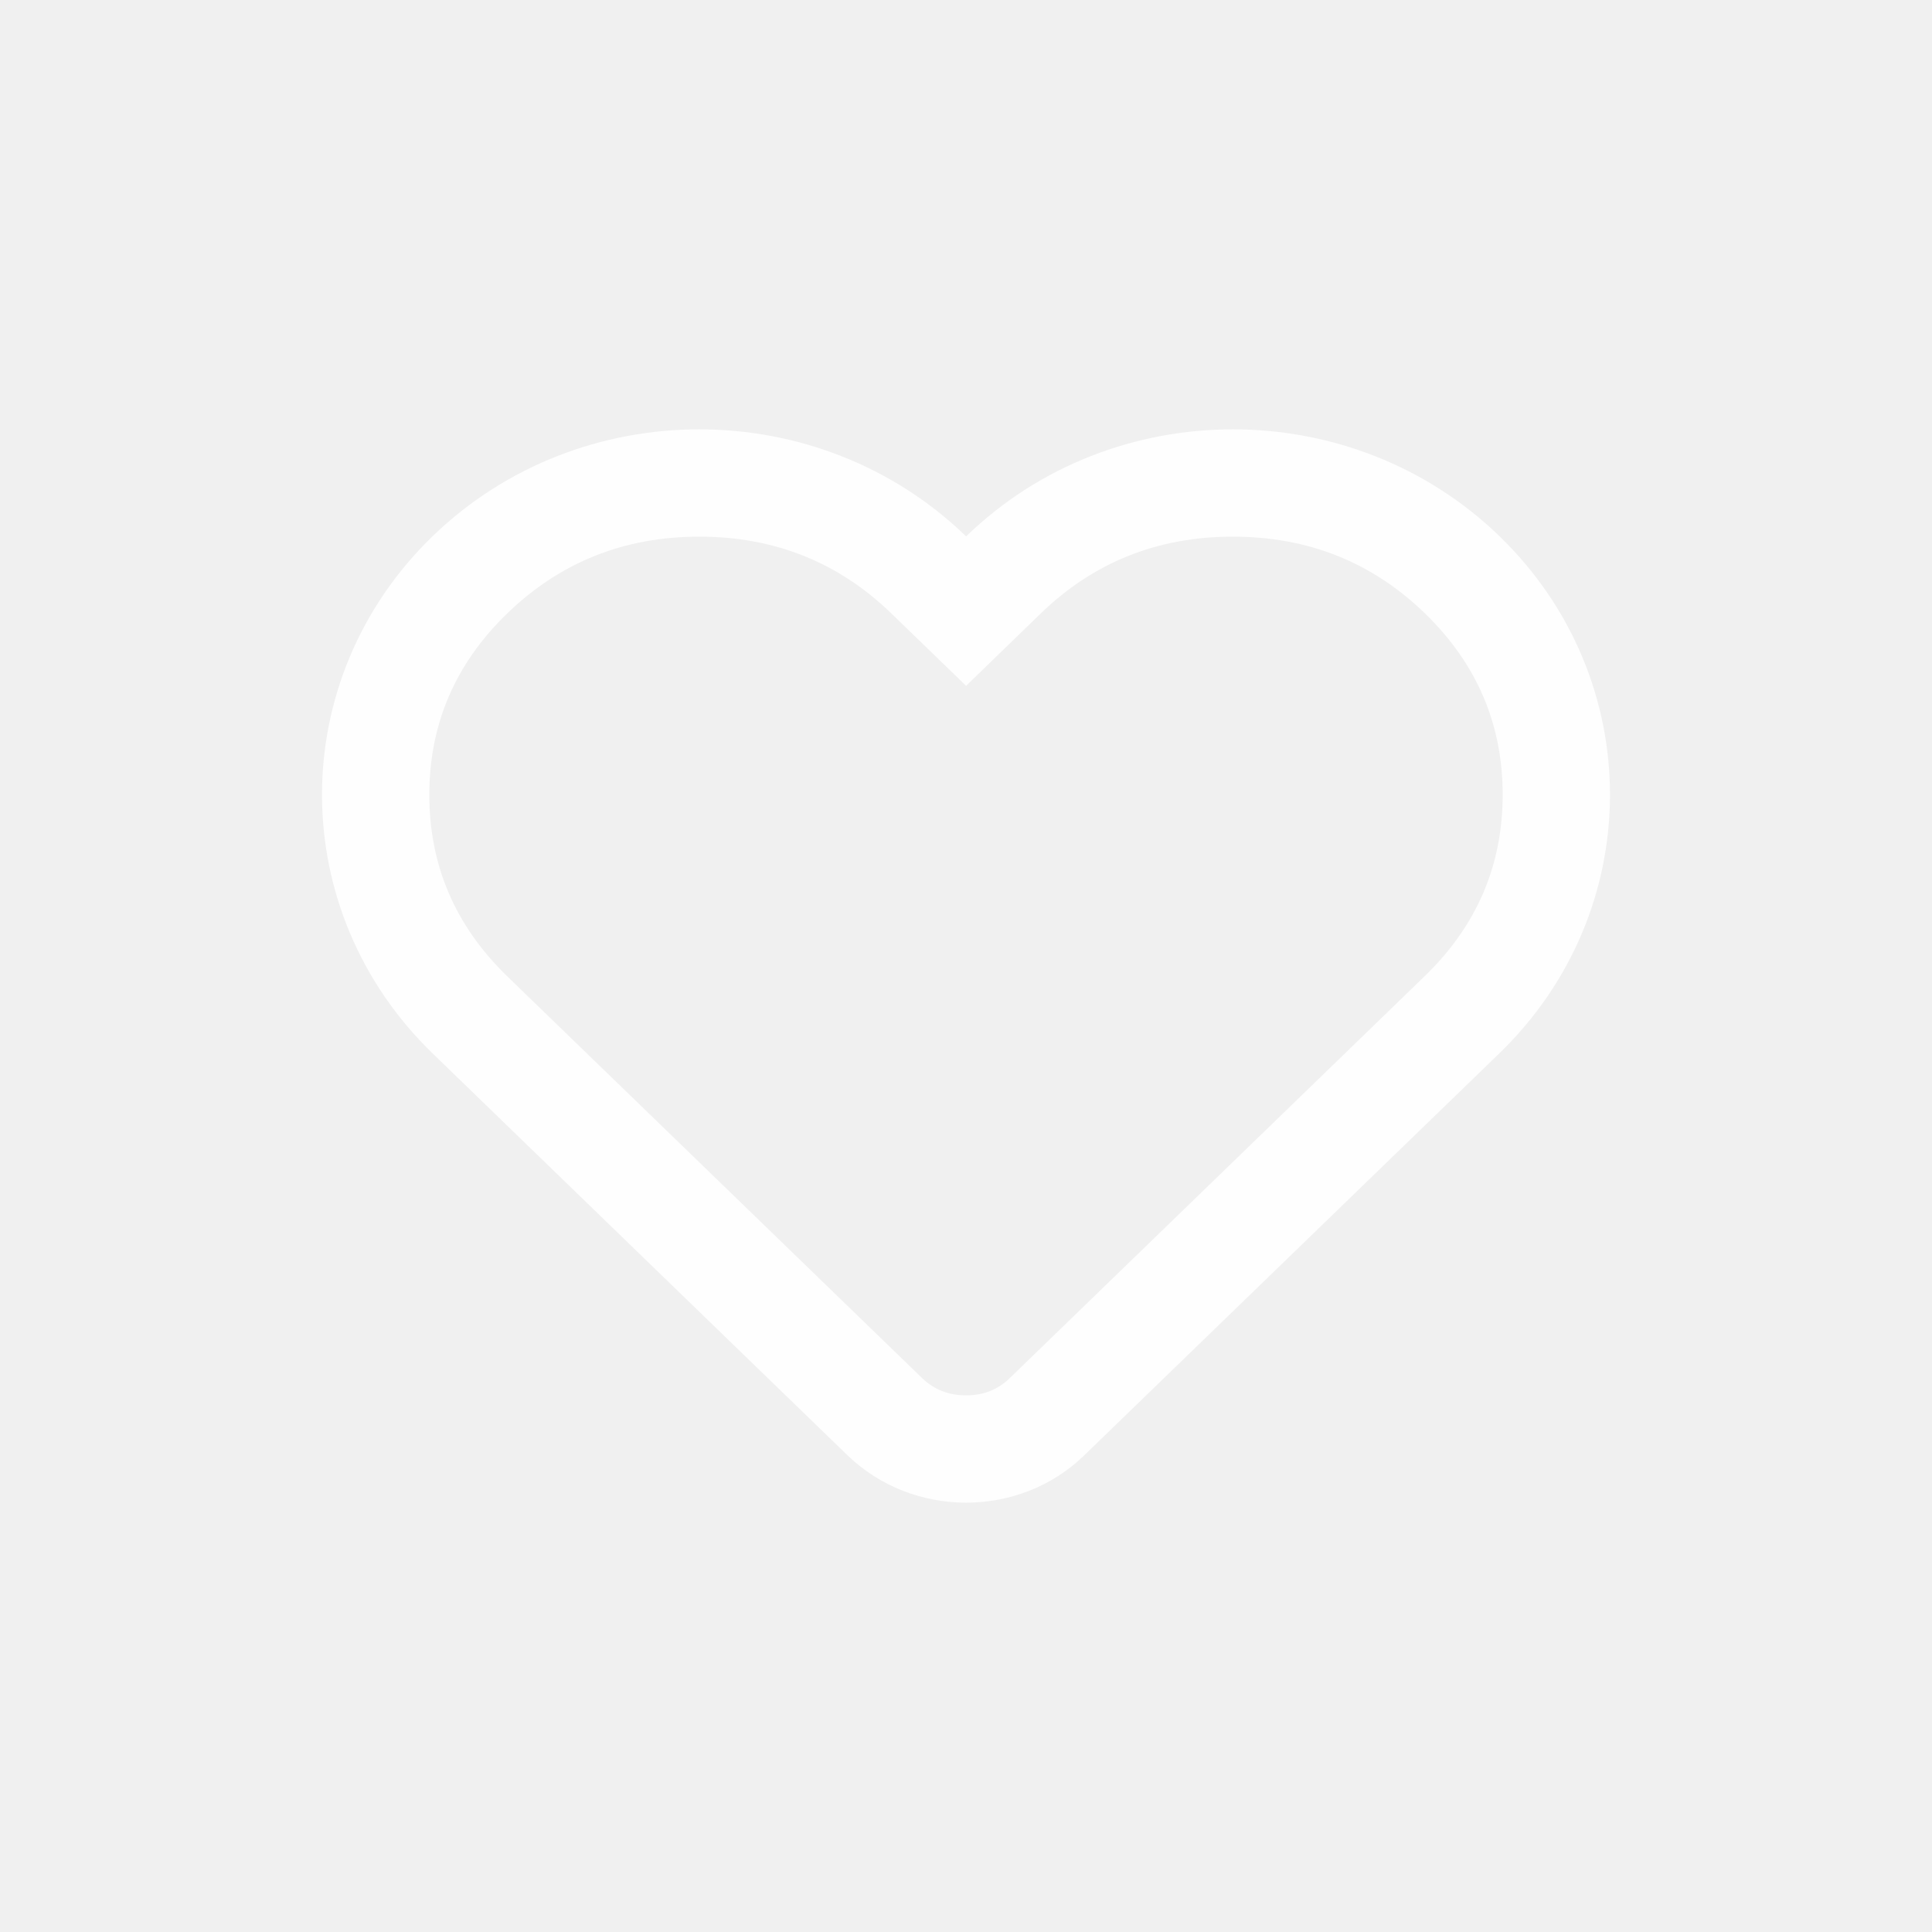
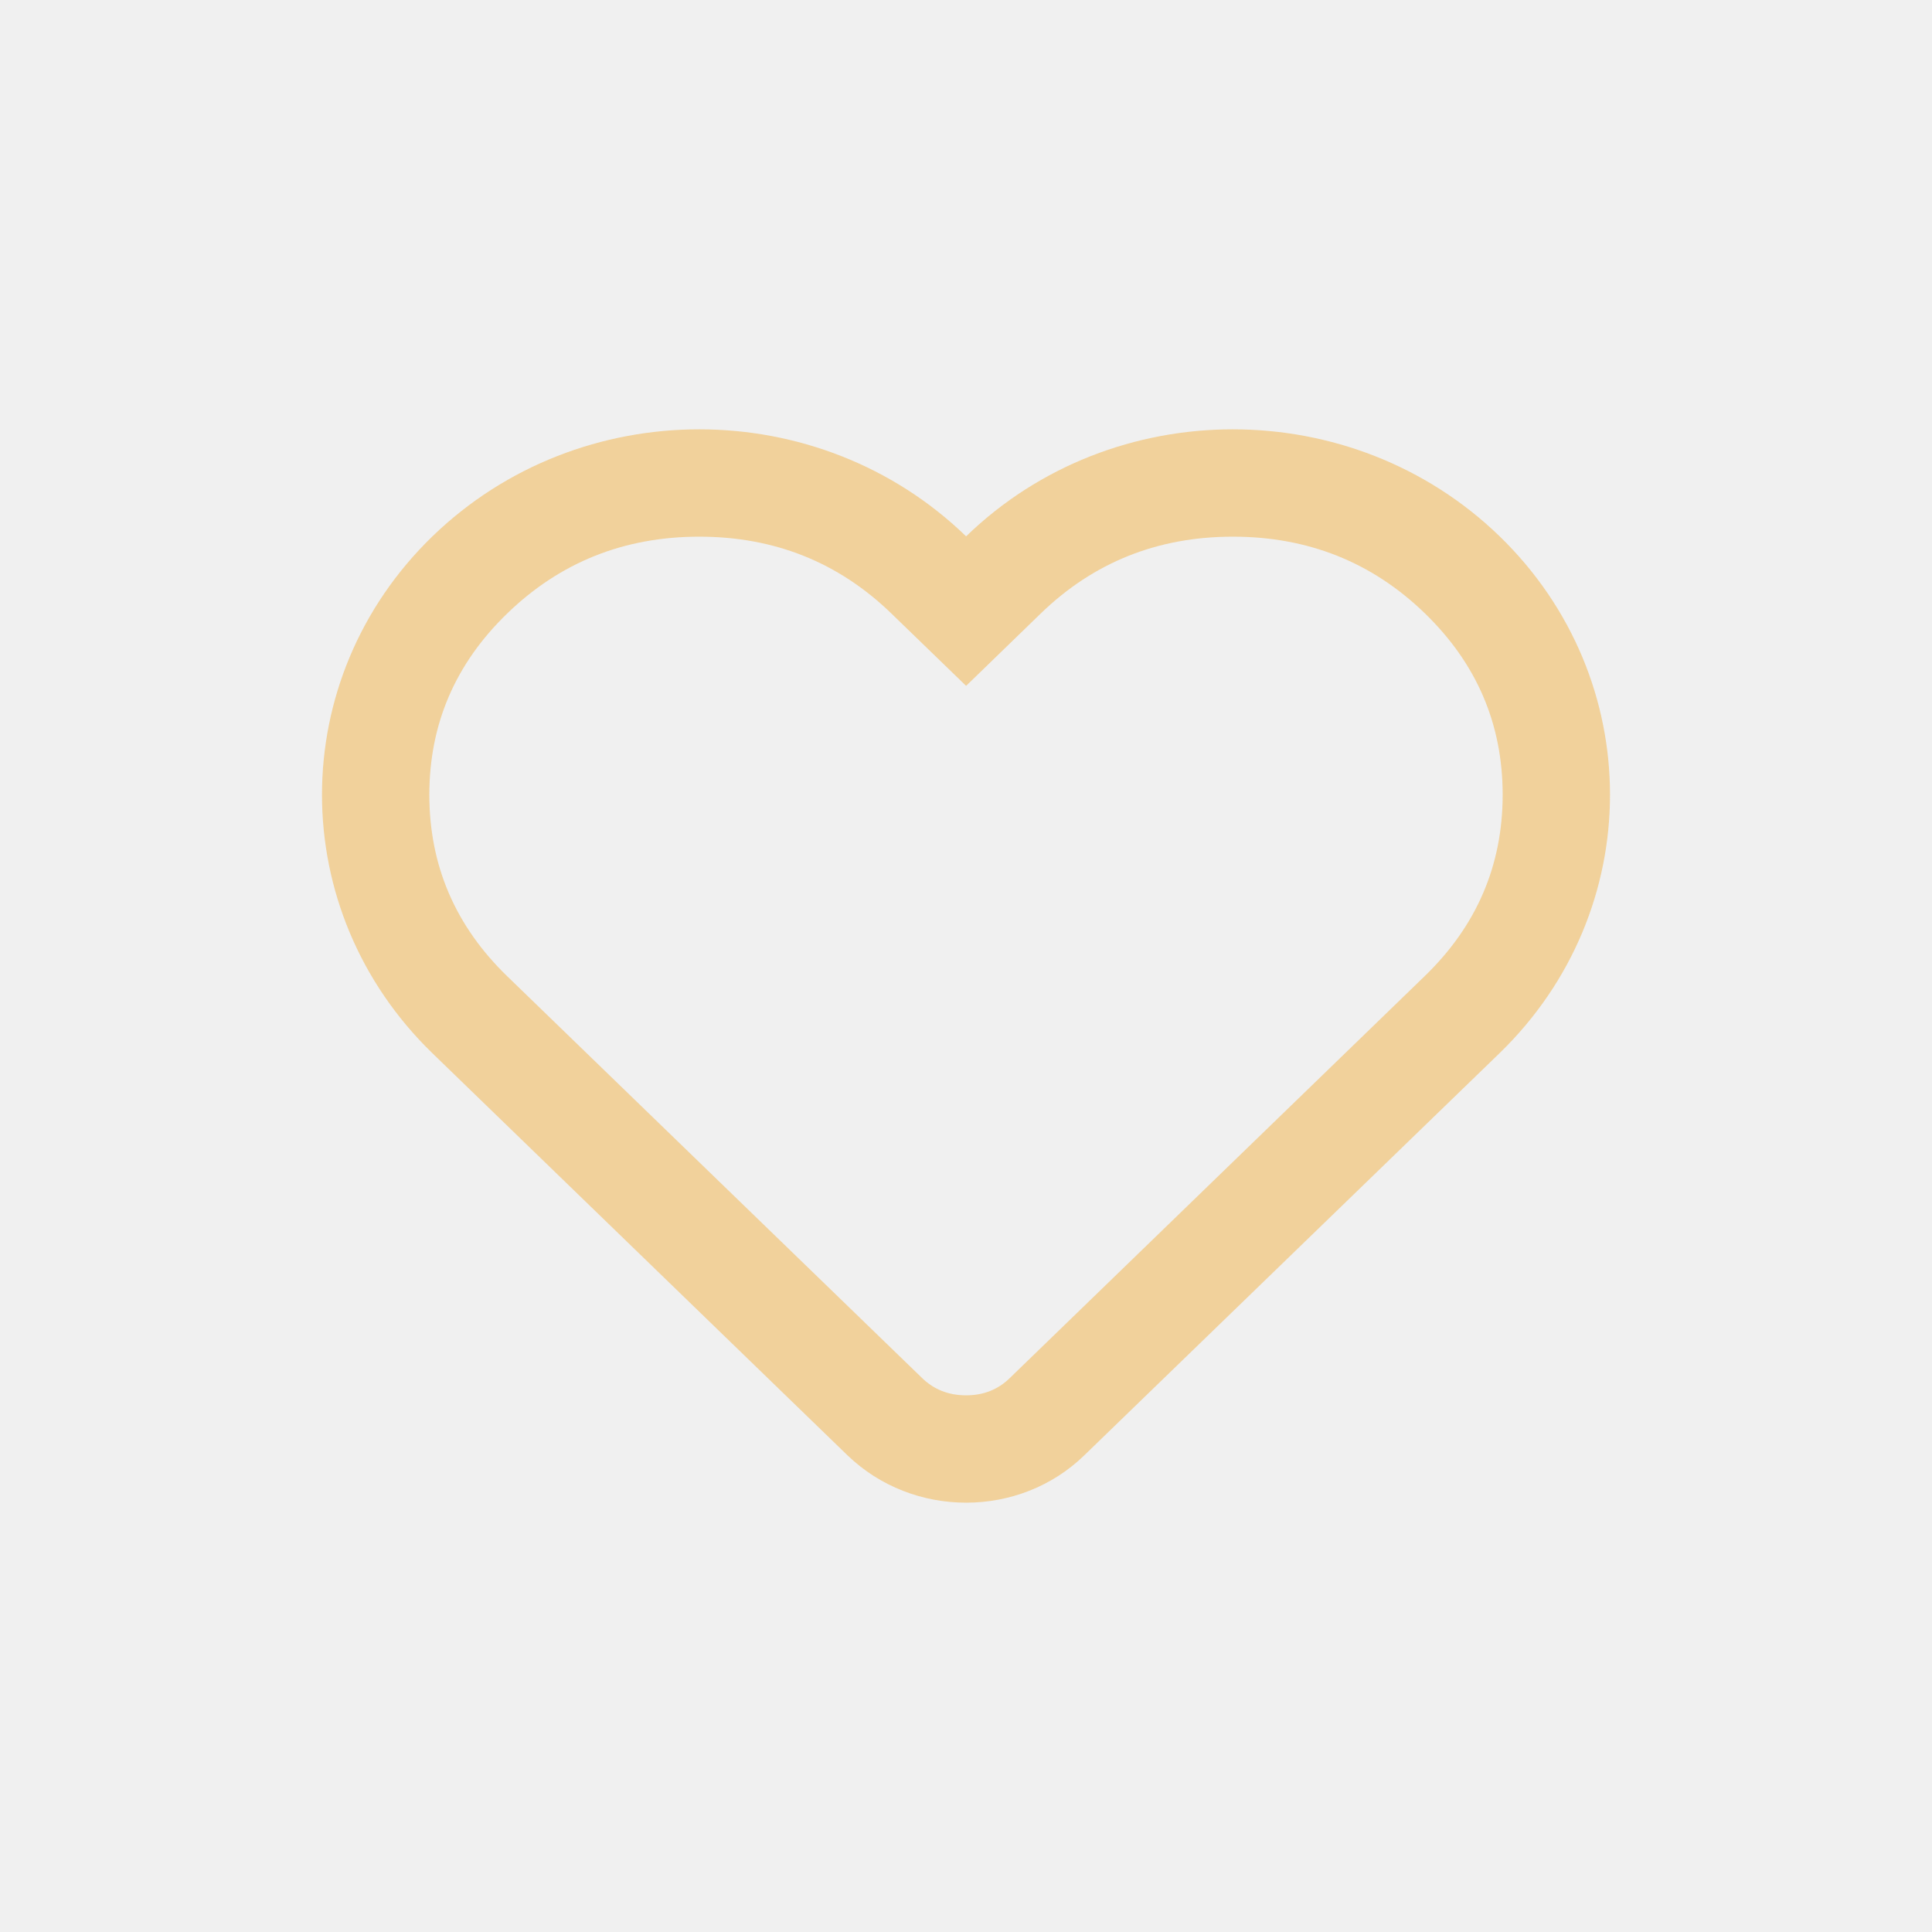
<svg xmlns="http://www.w3.org/2000/svg" fill="none" version="1.1" width="18" height="18" viewBox="0 0 18 18">
  <defs>
    <clipPath id="master_svg0_10_00810">
      <rect x="0" y="0" width="18" height="18" rx="0" />
    </clipPath>
  </defs>
  <g clip-path="url(#master_svg0_10_00810)">
    <g>
-       <path d="M6.515,4C7.415,4,8.314,4.332,9.001,4.997C9.687,4.332,10.586,4,11.486,4C12.387,4,13.285,4.332,13.971,4.996C15.343,6.327,15.343,8.482,13.971,9.812L10.105,13.556C9.801,13.853,9.401,14,9.001,14C8.601,14,8.201,13.853,7.895,13.558L4.029,9.813C2.657,8.482,2.657,6.327,4.029,4.997C4.716,4.332,5.615,4,6.515,4ZM11.486,5Q10.435,5,9.696,5.716L9.001,6.39L8.305,5.716Q7.566,5,6.515,5Q5.464,5,4.725,5.716Q4,6.418,4,7.405Q4,8.392,4.725,9.095L8.591,12.839Q8.757,13,9.001,13Q9.243,13,9.407,12.84L13.275,9.093Q14,8.391,14,7.404Q14,6.417,13.275,5.714Q12.538,5,11.486,5Z" fill-rule="evenodd" fill="#FFFFFF" fill-opacity="0.9" />
+       <path d="M6.515,4C7.415,4,8.314,4.332,9.001,4.997C9.687,4.332,10.586,4,11.486,4C12.387,4,13.285,4.332,13.971,4.996C15.343,6.327,15.343,8.482,13.971,9.812L10.105,13.556C9.801,13.853,9.401,14,9.001,14C8.601,14,8.201,13.853,7.895,13.558L4.029,9.813C2.657,8.482,2.657,6.327,4.029,4.997C4.716,4.332,5.615,4,6.515,4ZM11.486,5Q10.435,5,9.696,5.716L9.001,6.39L8.305,5.716Q7.566,5,6.515,5Q5.464,5,4.725,5.716Q4,6.418,4,7.405Q4,8.392,4.725,9.095L8.591,12.839Q8.757,13,9.001,13Q9.243,13,9.407,12.84L13.275,9.093Q14,8.391,14,7.404Q14,6.417,13.275,5.714Q12.538,5,11.486,5Z" fill-rule="evenodd" fill="#F1CD91" fill-opacity="0.9" />
    </g>
  </g>
</svg>
